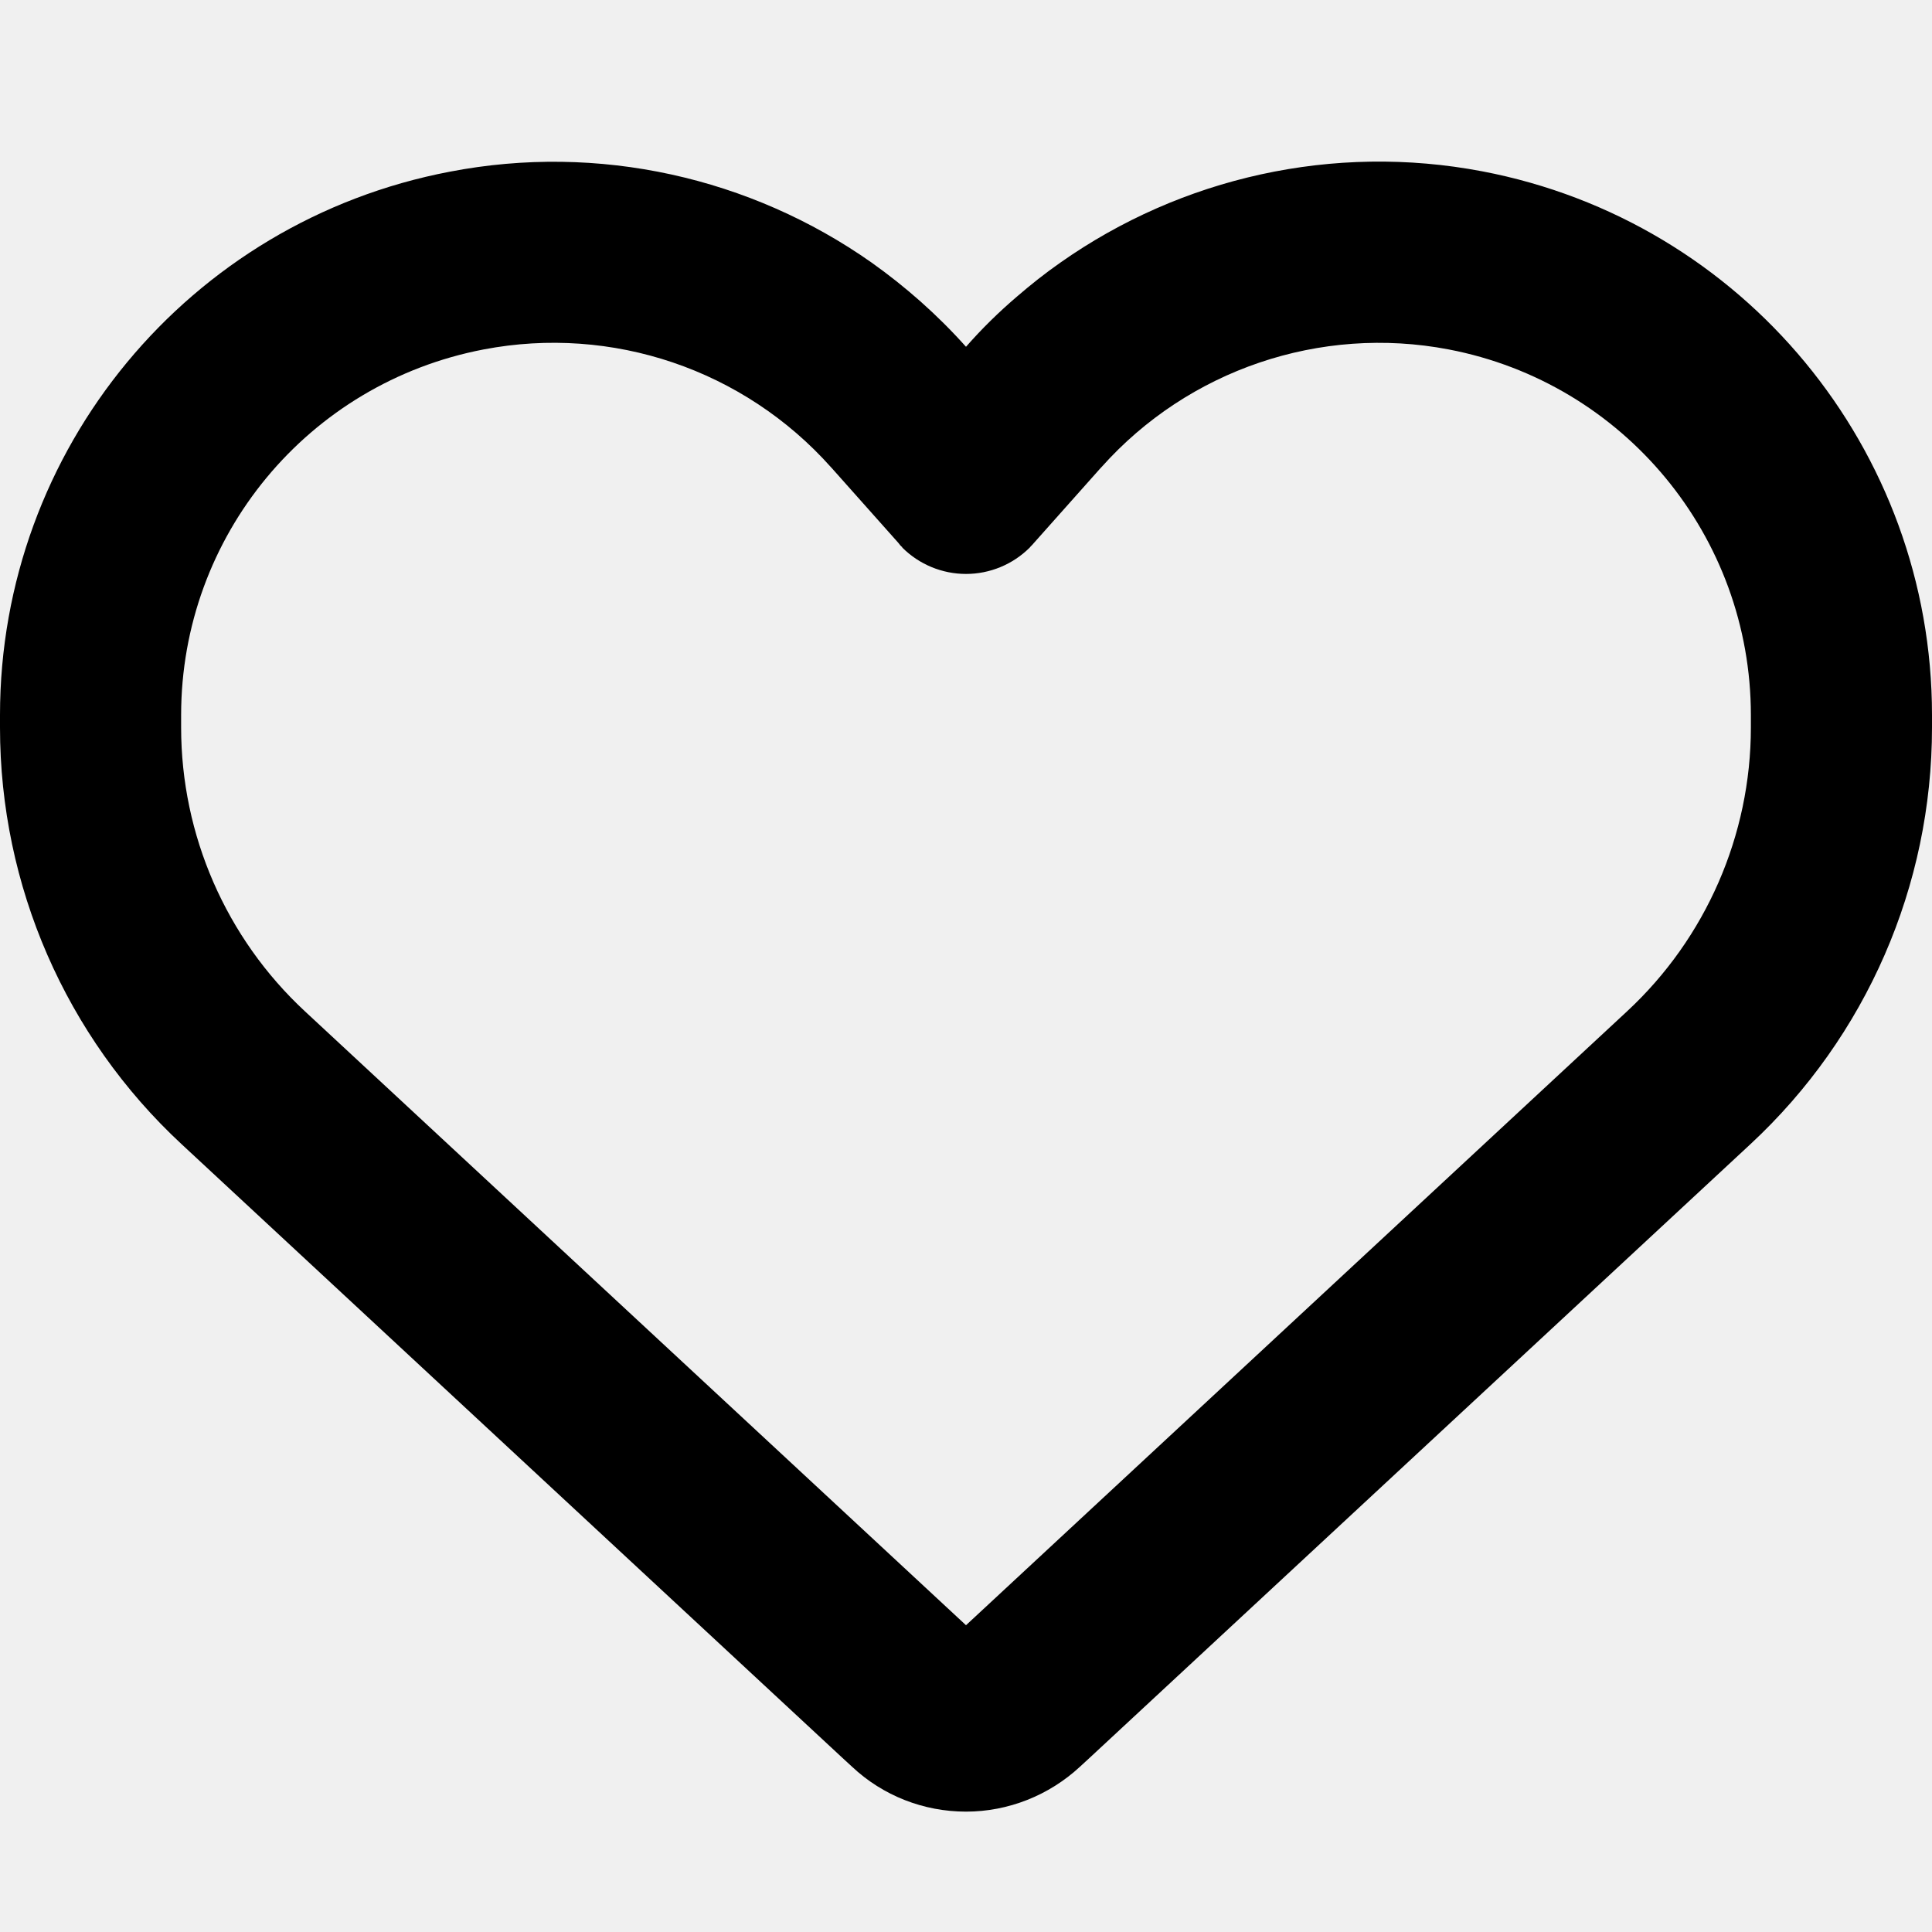
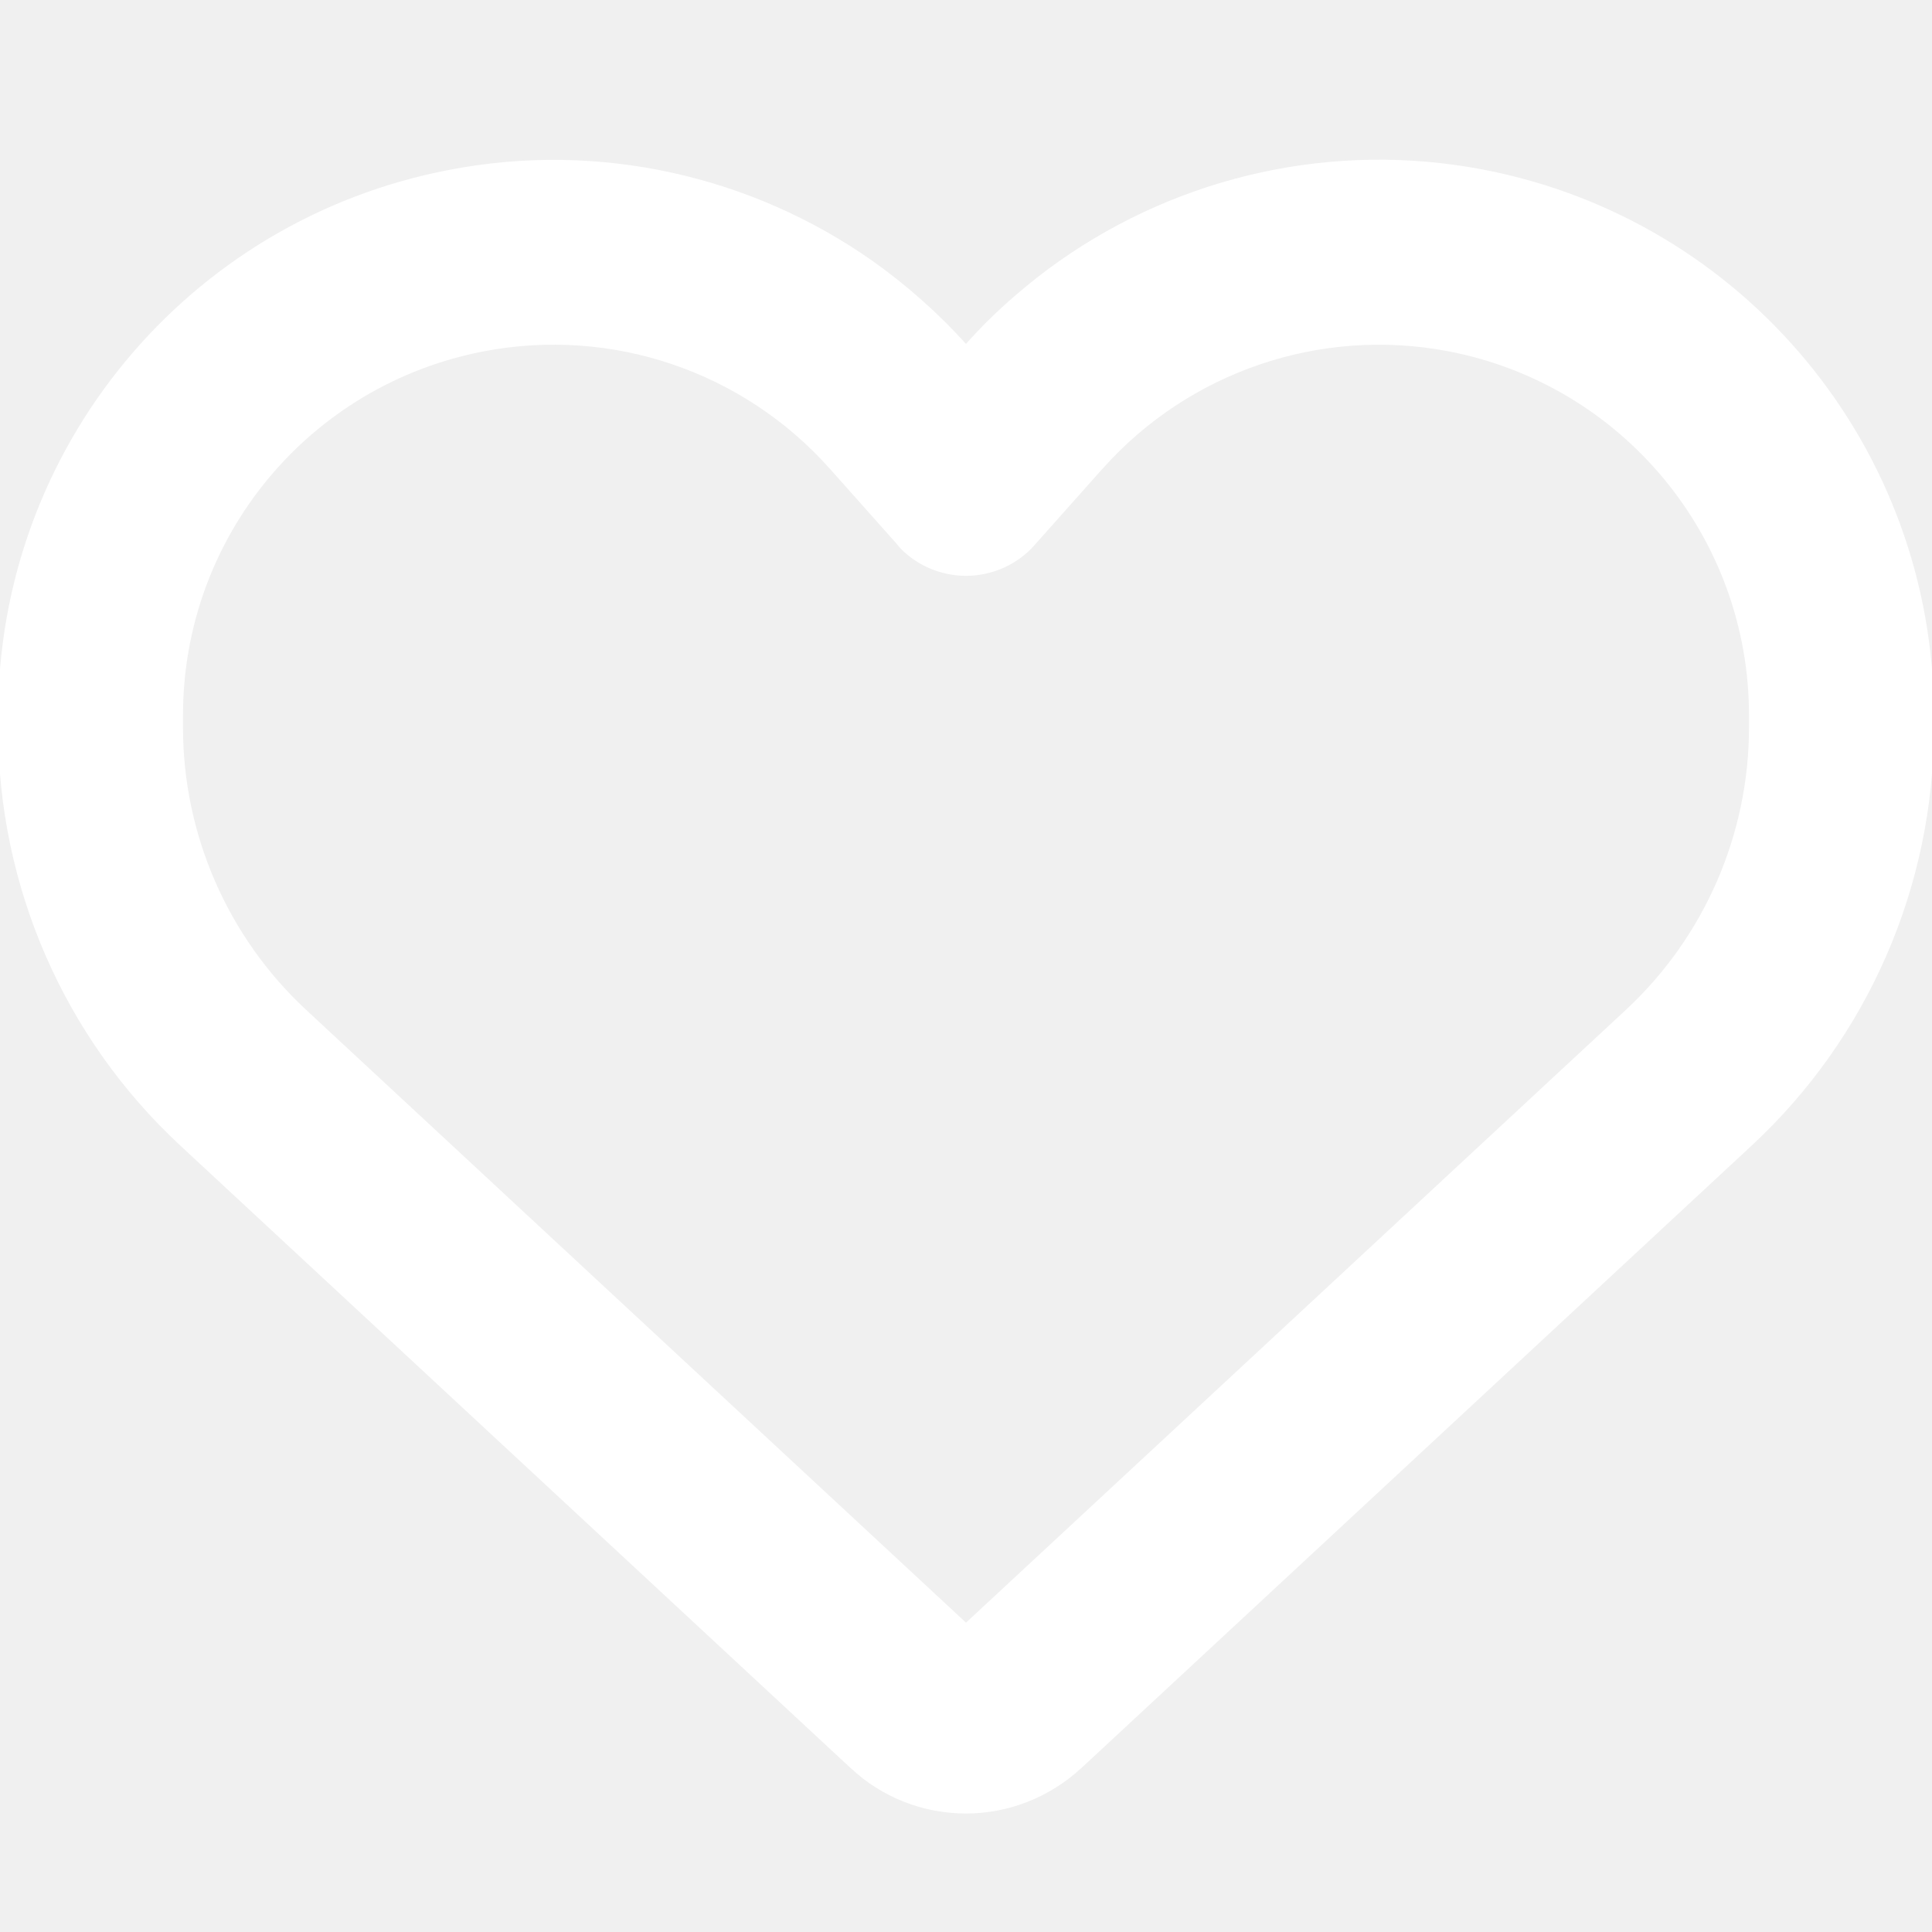
- <svg xmlns="http://www.w3.org/2000/svg" viewBox="0 0 512 512">
+ <svg xmlns="http://www.w3.org/2000/svg" fill="#fff" stroke="#fff" viewBox="0 0 512 512">
  <path d="M225.8 468.2l-2.5-2.3L48.1 303.2C17.4 274.7 0 234.7 0 192.8l0-3.3c0-70.4 50-130.8 119.2-144C158.6 37.9 198.9 47 231 69.6c9 6.4 17.4 13.8 25 22.3c4.2-4.8 8.7-9.2 13.5-13.3c3.7-3.2 7.5-6.2 11.5-9c0 0 0 0 0 0C313.1 47 353.4 37.9 392.8 45.4C462 58.6 512 119.1 512 189.5l0 3.3c0 41.9-17.4 81.9-48.1 110.4L288.7 465.9l-2.5 2.3c-8.2 7.6-19 11.9-30.2 11.9s-22-4.2-30.2-11.9zM239.1 145c-.4-.3-.7-.7-1-1.1l-17.8-20-.1-.1s0 0 0 0c-23.1-25.9-58-37.7-92-31.2C81.6 101.5 48 142.1 48 189.5l0 3.3c0 28.5 11.9 55.8 32.8 75.2L256 430.7 431.2 268c20.9-19.4 32.8-46.7 32.8-75.2l0-3.3c0-47.3-33.6-88-80.1-96.9c-34-6.5-69 5.4-92 31.2c0 0 0 0-.1 .1s0 0-.1 .1l-17.8 20c-.3 .4-.7 .7-1 1.1c-4.5 4.5-10.6 7-16.9 7s-12.4-2.5-16.9-7z" />
</svg>
